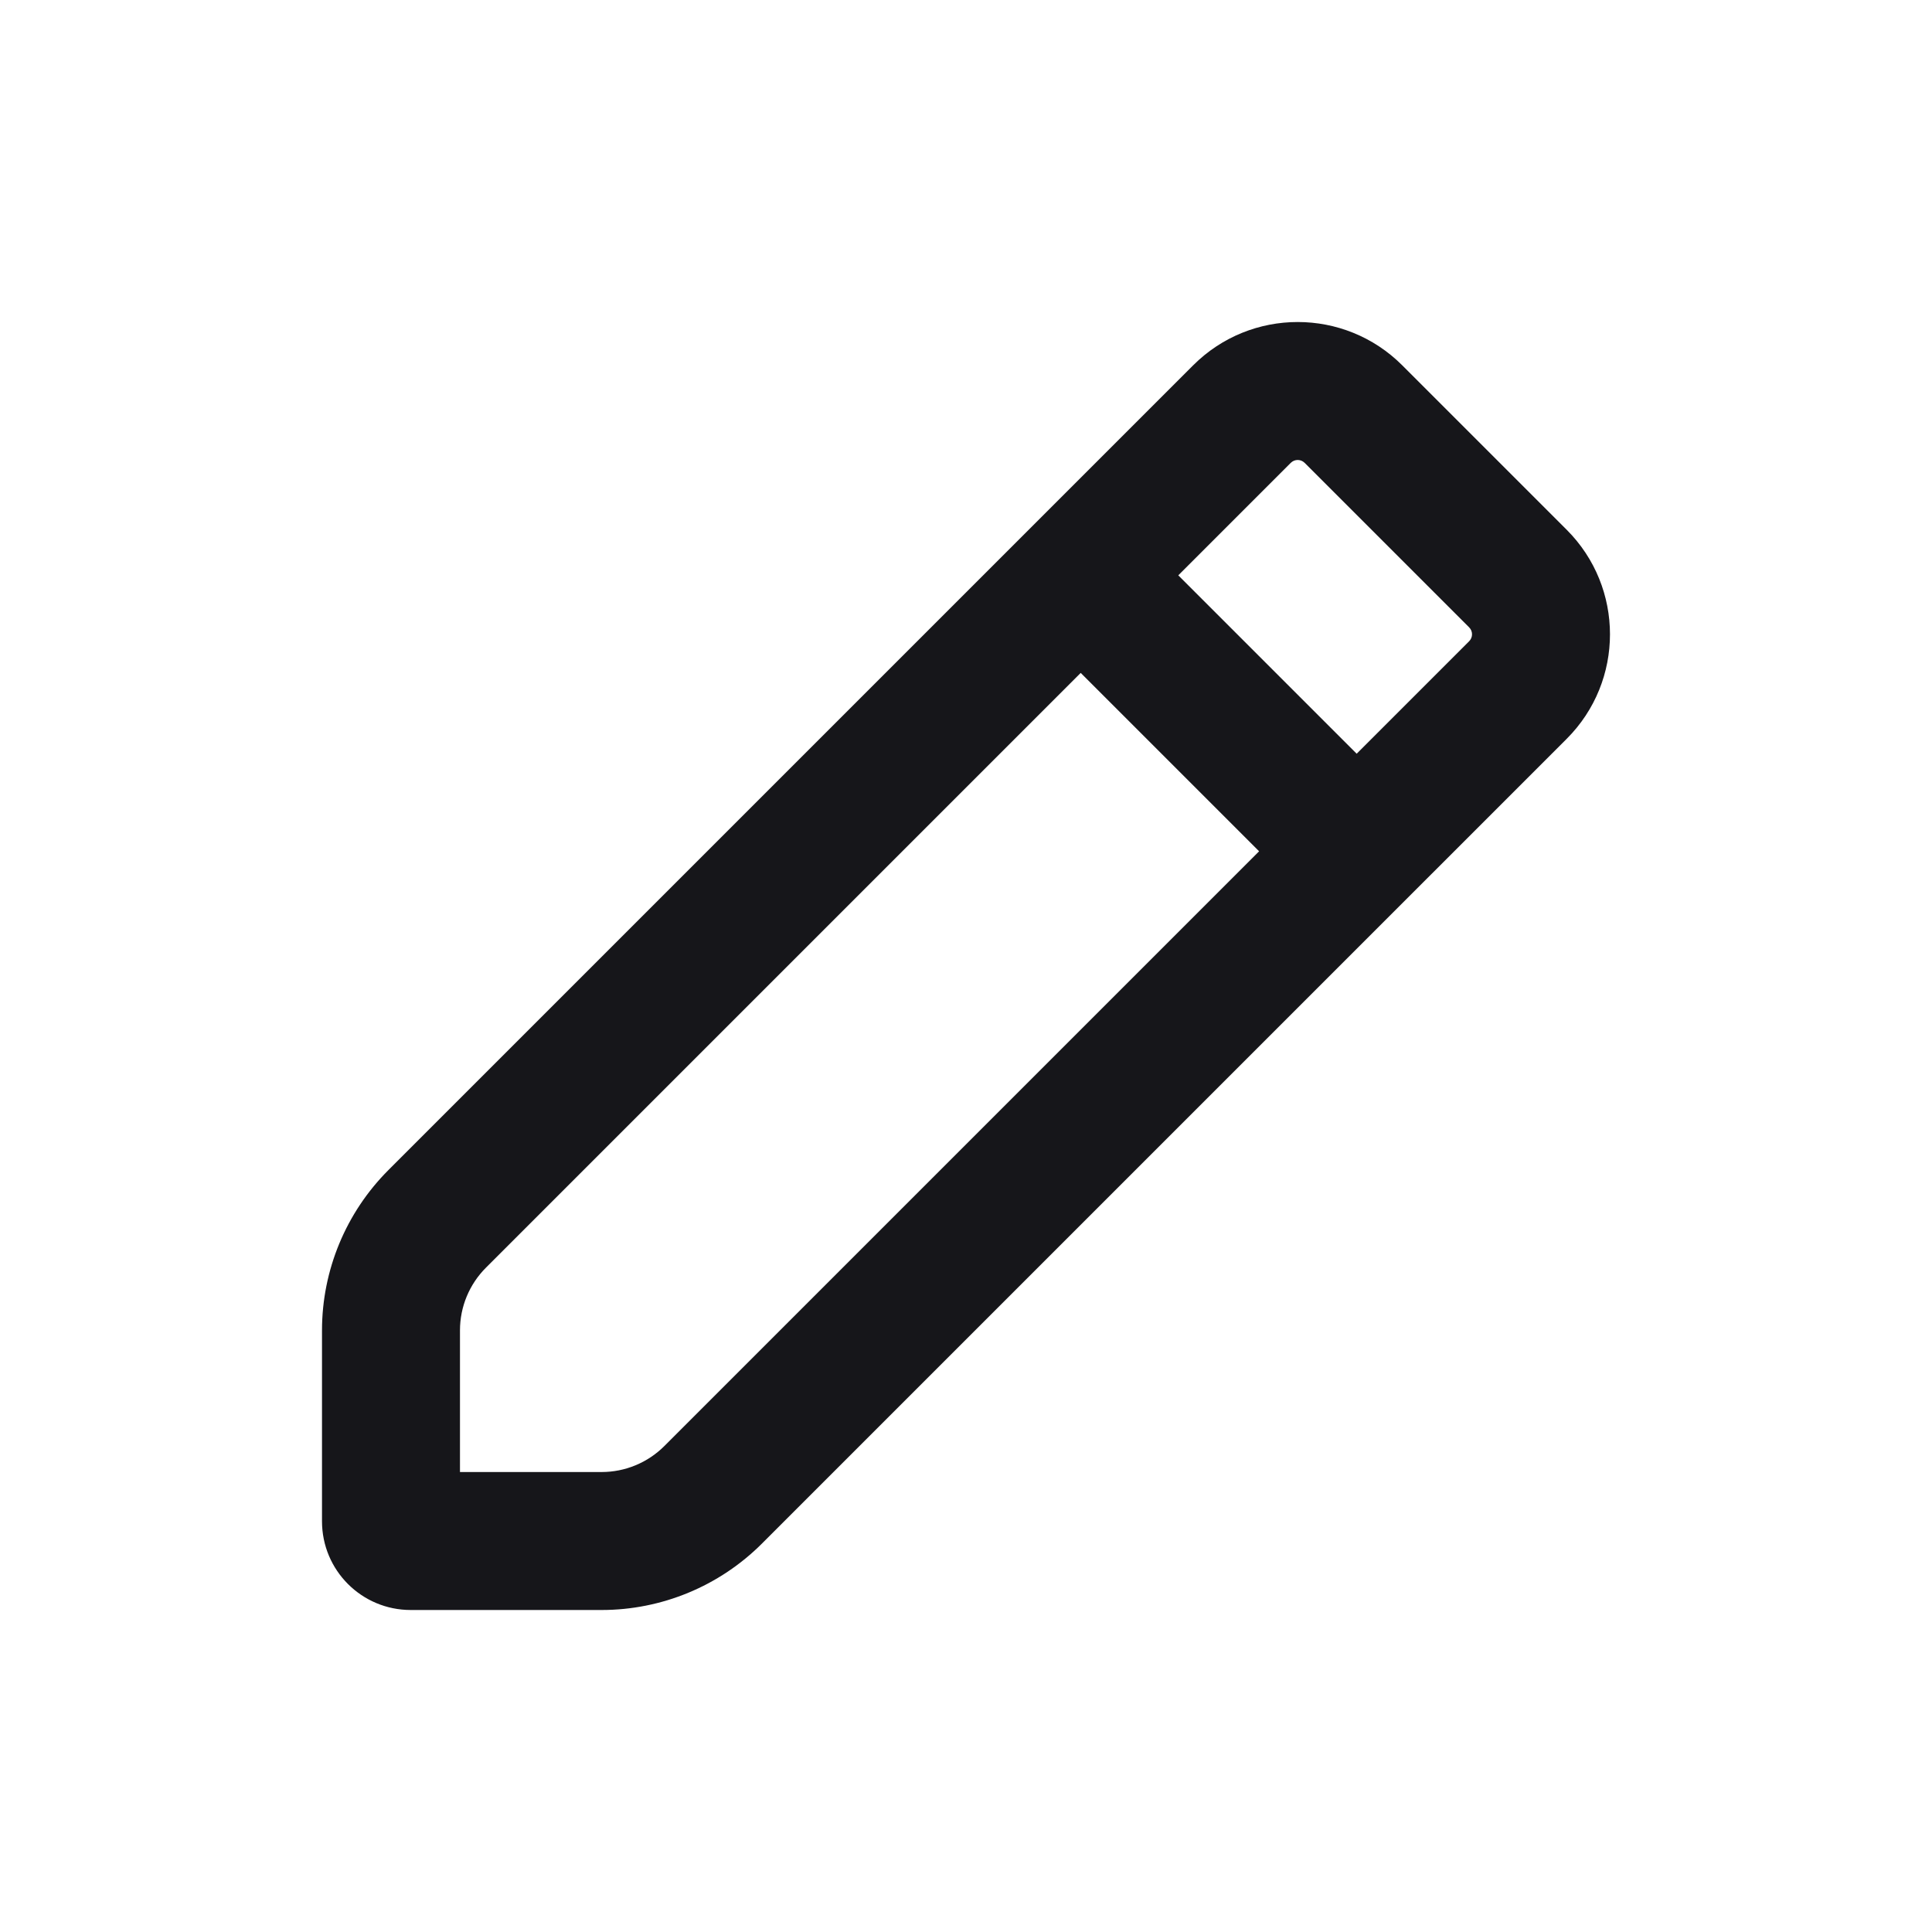
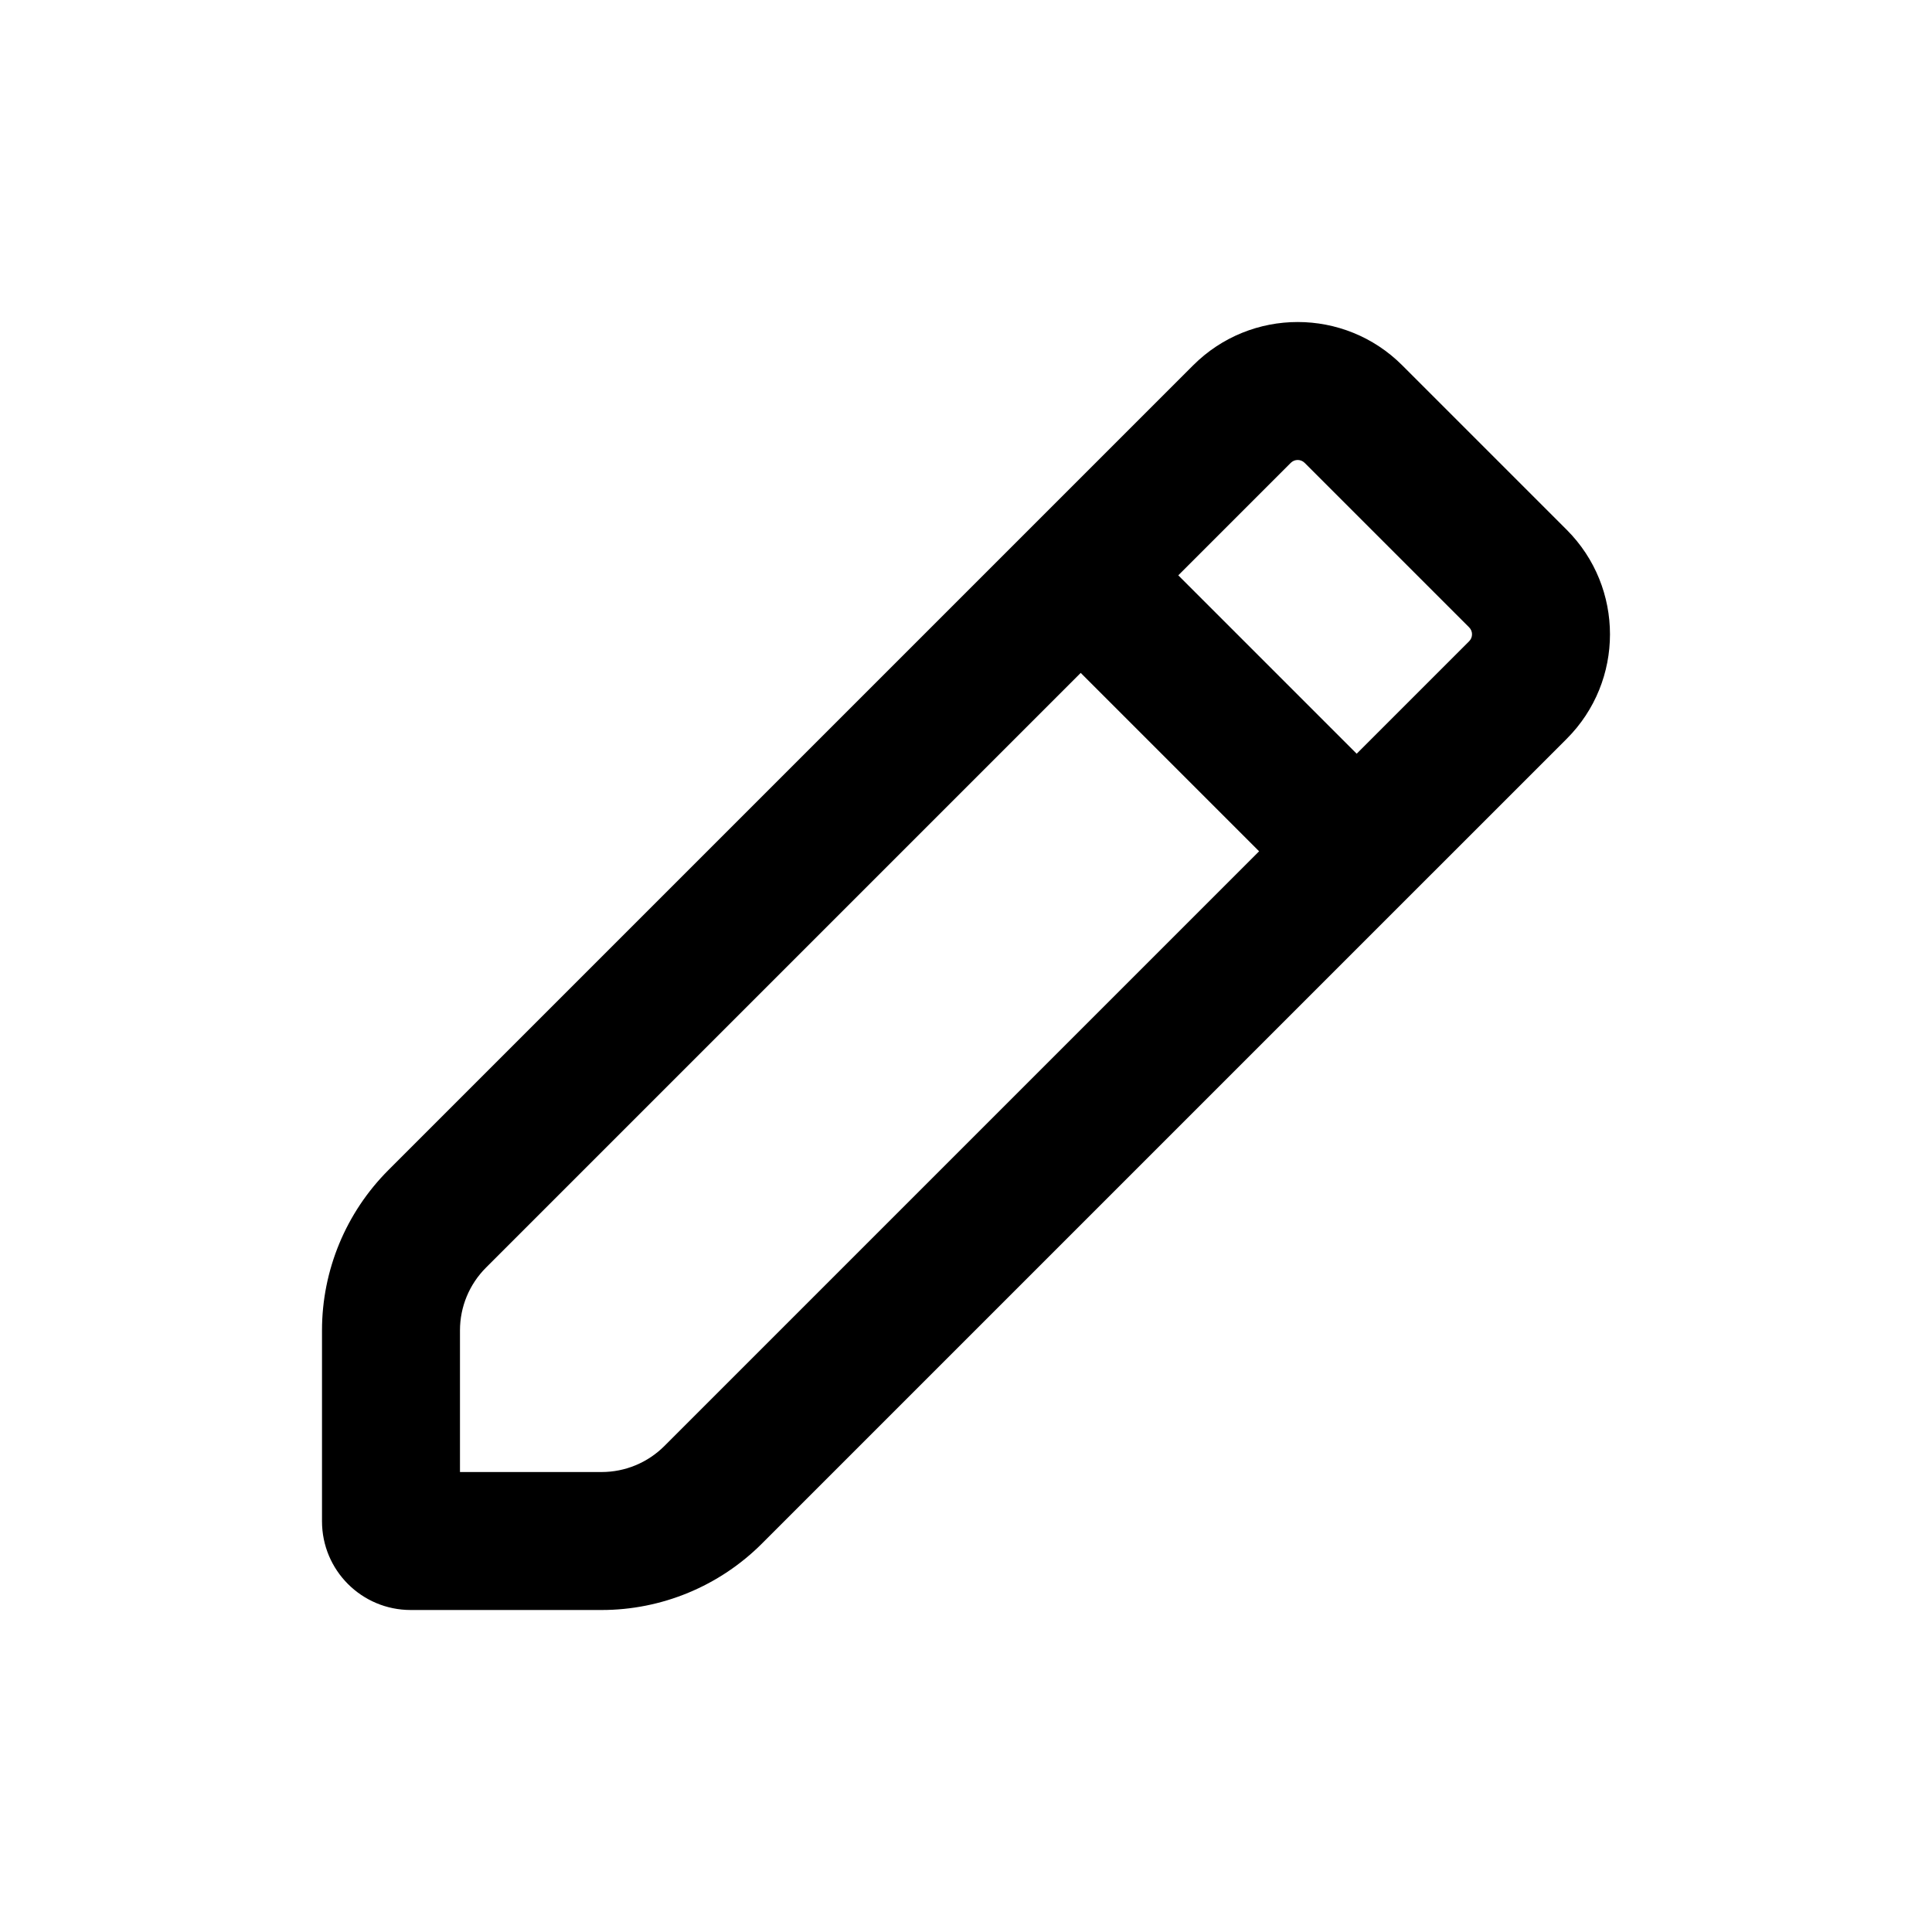
<svg xmlns="http://www.w3.org/2000/svg" width="24" height="24" viewBox="0 0 24 24" fill="none">
-   <path fill-rule="evenodd" clip-rule="evenodd" d="M14.822 4.538C15.539 3.821 16.702 3.821 17.419 4.538L19.462 6.581C20.179 7.298 20.179 8.461 19.462 9.178L9.465 19.175C8.937 19.703 8.22 20 7.474 20H5.102C4.493 20 4 19.507 4 18.898V16.526C4 15.78 4.297 15.063 4.825 14.535L14.822 4.538ZM16.207 5.75C16.159 5.702 16.082 5.702 16.034 5.75L14.637 7.147L16.853 9.363L18.25 7.966C18.298 7.918 18.298 7.841 18.25 7.793L16.207 5.75ZM15.641 10.575L13.425 8.359L6.037 15.747C5.83 15.954 5.714 16.234 5.714 16.526V18.286H7.474C7.766 18.286 8.046 18.17 8.253 17.963L15.641 10.575Z" fill="#16161A" />
+   <path fill-rule="evenodd" clip-rule="evenodd" d="M14.822 4.538C15.539 3.821 16.702 3.821 17.419 4.538L19.462 6.581C20.179 7.298 20.179 8.461 19.462 9.178L9.465 19.175C8.937 19.703 8.22 20 7.474 20H5.102C4.493 20 4 19.507 4 18.898V16.526C4 15.78 4.297 15.063 4.825 14.535L14.822 4.538ZM16.207 5.75C16.159 5.702 16.082 5.702 16.034 5.75L14.637 7.147L16.853 9.363L18.25 7.966C18.298 7.918 18.298 7.841 18.25 7.793L16.207 5.75ZM15.641 10.575L13.425 8.359L6.037 15.747C5.83 15.954 5.714 16.234 5.714 16.526V18.286H7.474C7.766 18.286 8.046 18.17 8.253 17.963L15.641 10.575Z" fill="currentColor" />
</svg>
